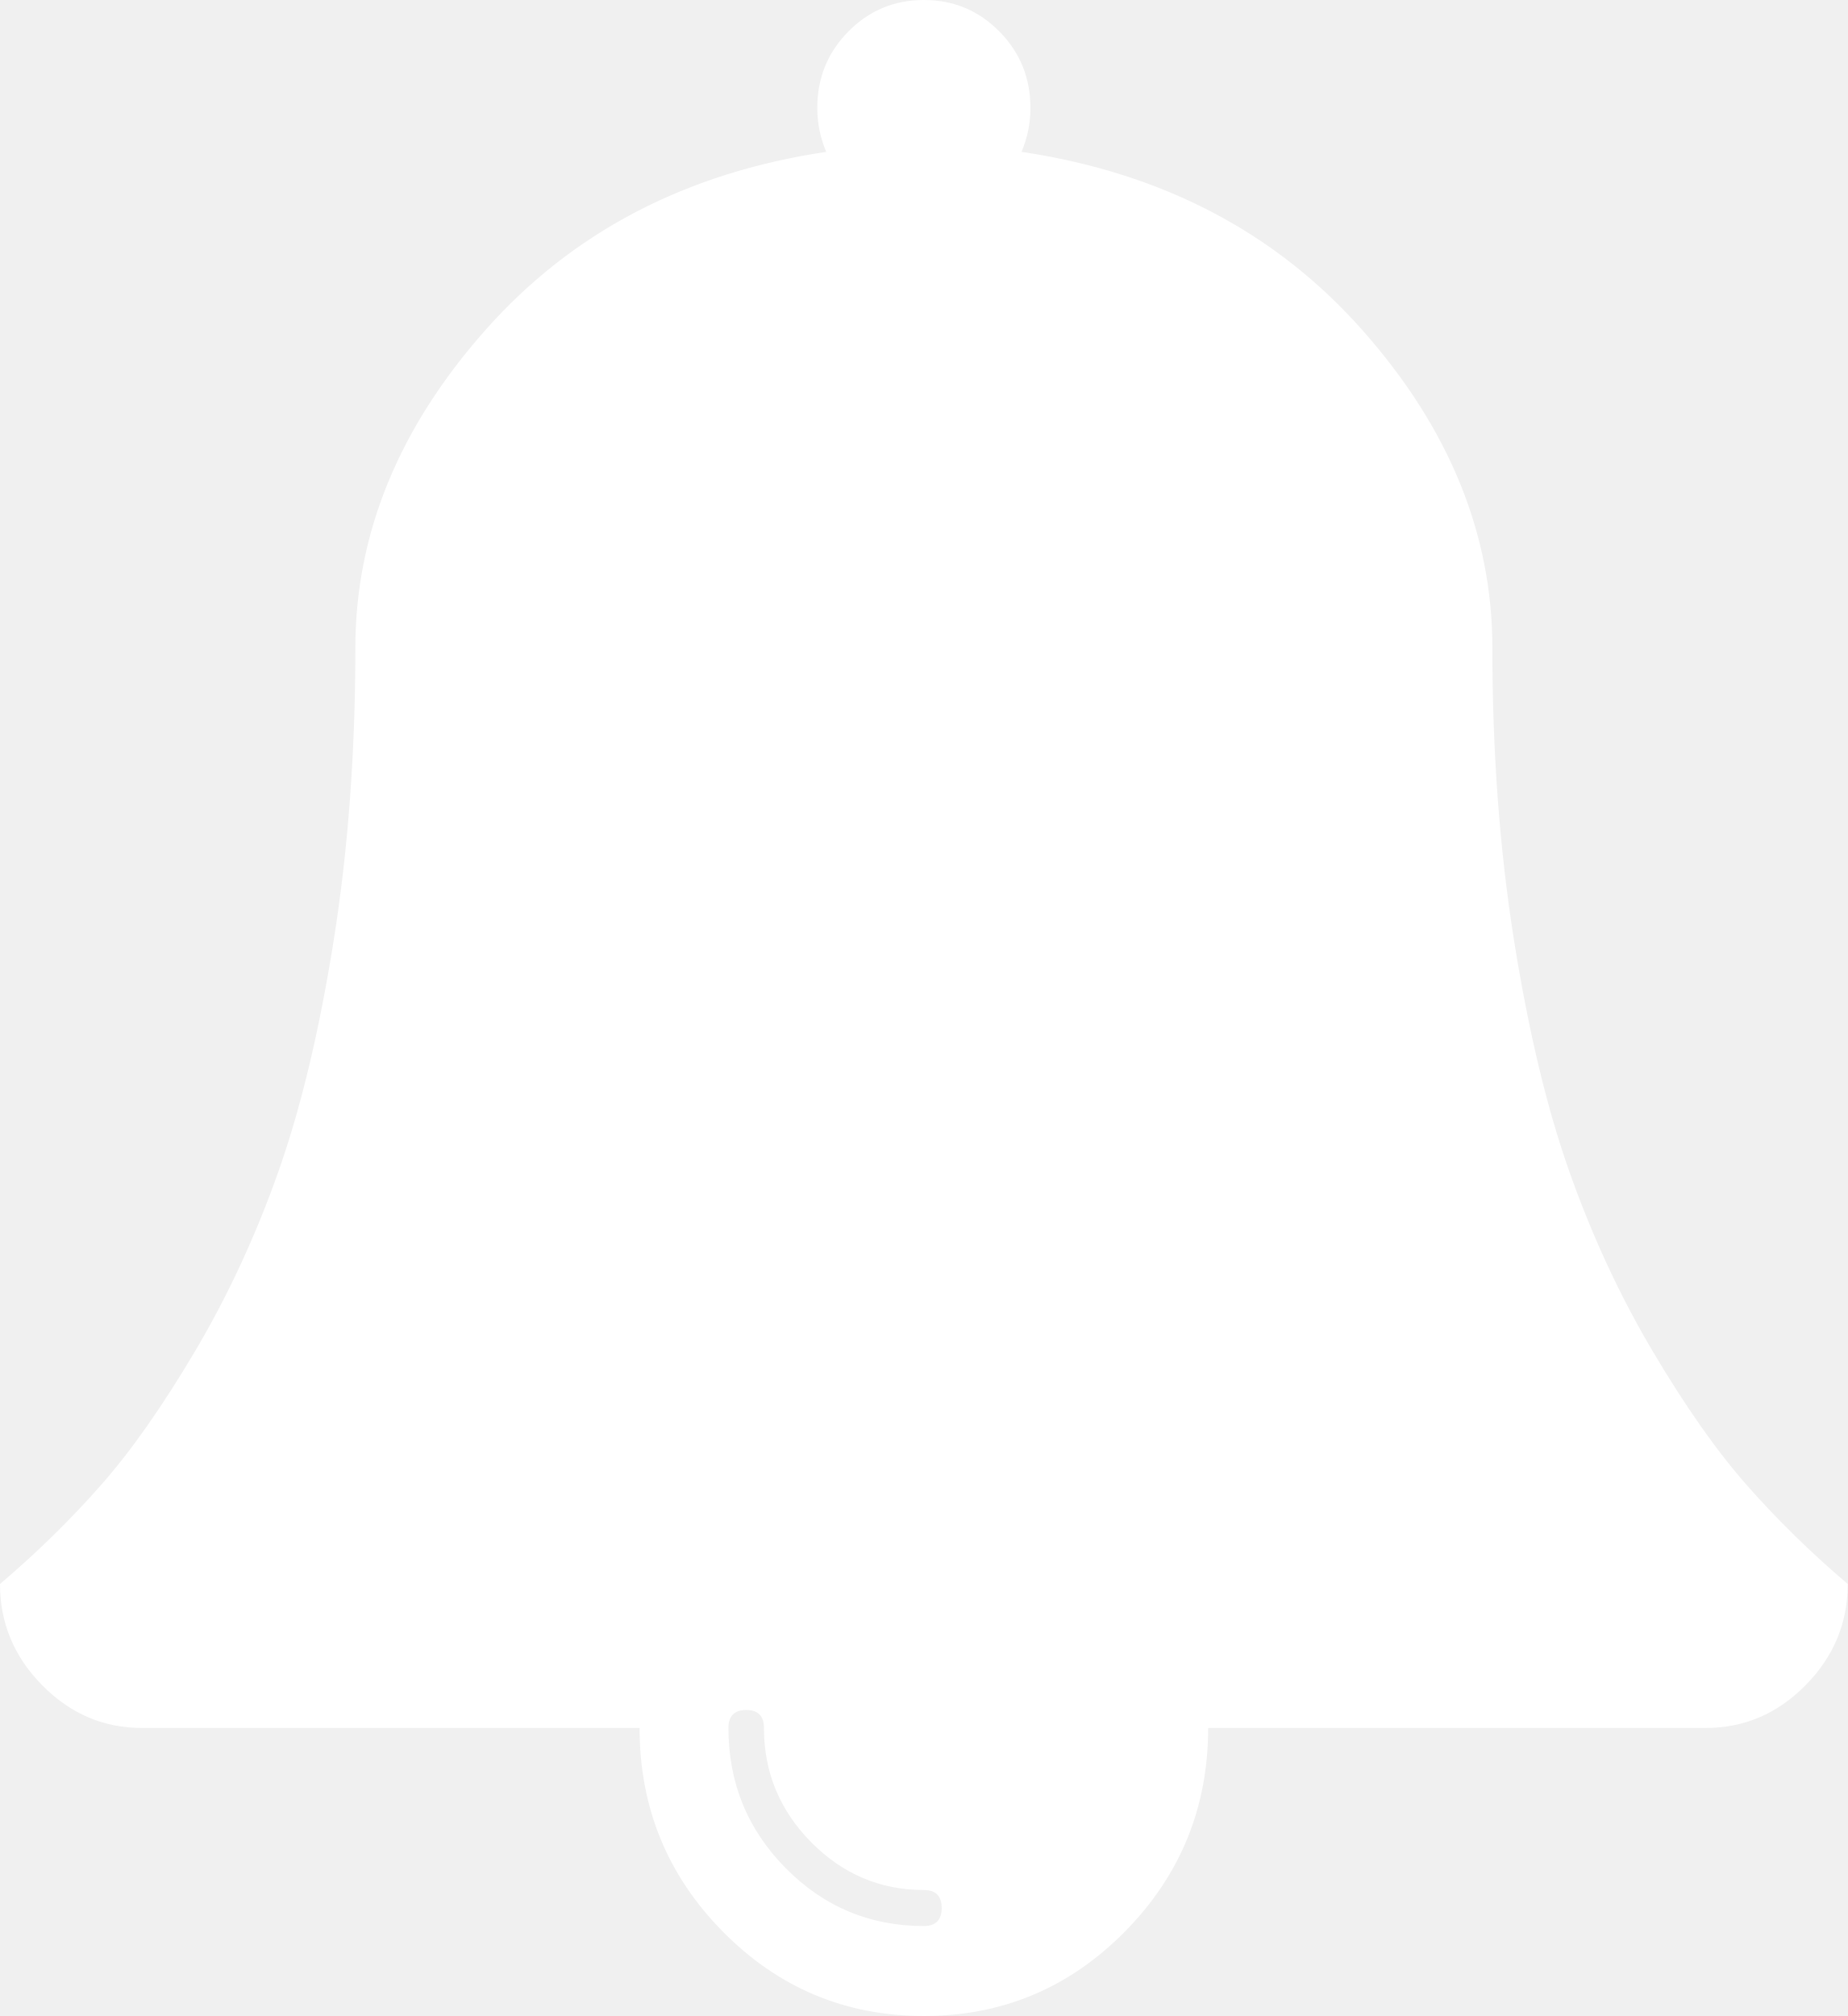
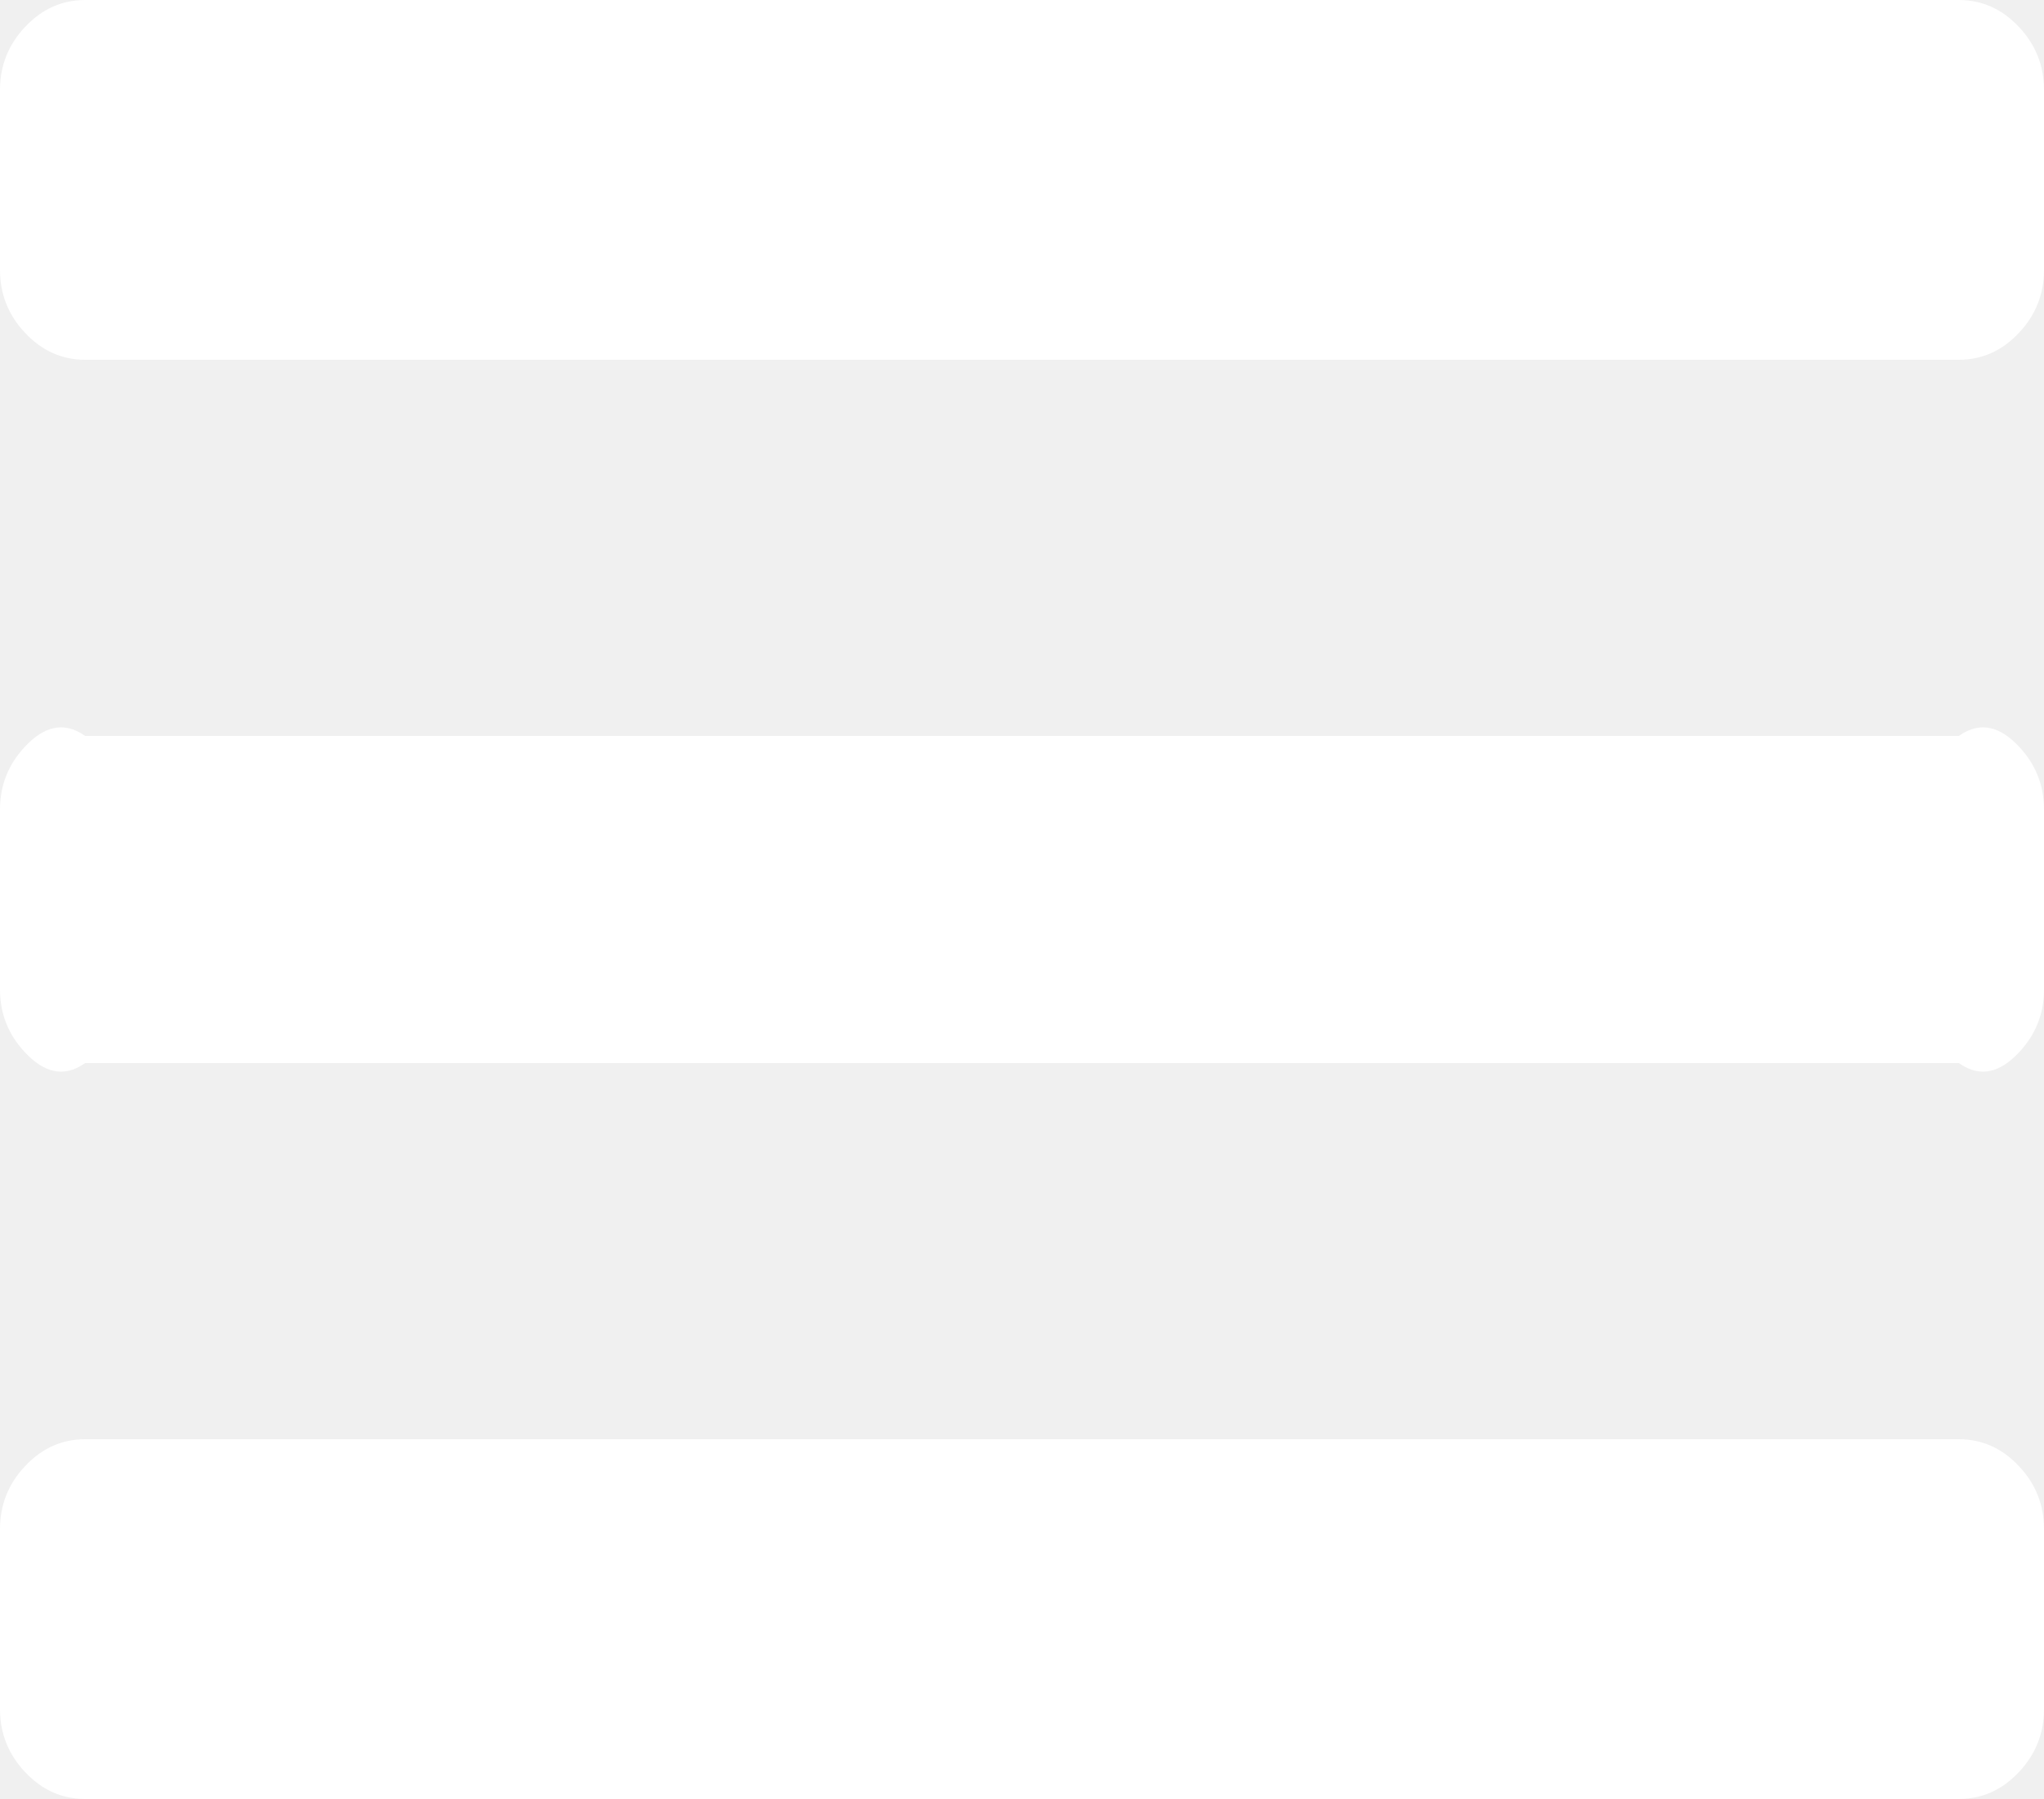
- <svg xmlns="http://www.w3.org/2000/svg" version="1.1" width="22px" height="24px">
-   <g transform="translate(-1149 -13 )">
-     <path d="M 11 22.929  C 11.141 22.929  11.212 22.857  11.212 22.714  C 11.212 22.571  11.141 22.5  11 22.5  C 10.48 22.5  10.033 22.31  9.658 21.931  C 9.283 21.551  9.096 21.098  9.096 20.571  C 9.096 20.429  9.026 20.357  8.885 20.357  C 8.744 20.357  8.673 20.429  8.673 20.571  C 8.673 21.223  8.9 21.779  9.354 22.239  C 9.808 22.699  10.357 22.929  11 22.929  Z M 20.797 17.679  C 21.158 18.089  21.559 18.482  22 18.857  C 22 19.321  21.833 19.723  21.498 20.062  C 21.163 20.402  20.766 20.571  20.308 20.571  L 14.385 20.571  C 14.385 21.518  14.054 22.326  13.393 22.996  C 12.732 23.665  11.934 24  11 24  C 10.066 24  9.268 23.665  8.607 22.996  C 7.946 22.326  7.615 21.518  7.615 20.571  L 1.692 20.571  C 1.234 20.571  0.837 20.402  0.502 20.062  C 0.167 19.723  0 19.321  0 18.857  C 0.441 18.482  0.842 18.089  1.203 17.679  C 1.565 17.268  1.939 16.734  2.327 16.078  C 2.715 15.422  3.043 14.714  3.312 13.955  C 3.581 13.196  3.801 12.277  3.973 11.196  C 4.145 10.116  4.231 8.955  4.231 7.714  C 4.231 6.357  4.746 5.096  5.778 3.931  C 6.809 2.766  8.162 2.058  9.837 1.808  C 9.766 1.638  9.731 1.464  9.731 1.286  C 9.731 0.929  9.854 0.625  10.101 0.375  C 10.348 0.125  10.647 0  11 0  C 11.353 0  11.652 0.125  11.899 0.375  C 12.146 0.625  12.269 0.929  12.269 1.286  C 12.269 1.464  12.234 1.638  12.163 1.808  C 13.838 2.058  15.191 2.766  16.222 3.931  C 17.254 5.096  17.769 6.357  17.769 7.714  C 17.769 8.955  17.855 10.116  18.027 11.196  C 18.199 12.277  18.419 13.196  18.688 13.955  C 18.957 14.714  19.285 15.422  19.673 16.078  C 20.061 16.734  20.435 17.268  20.797 17.679  Z " fill-rule="nonzero" fill="#ffffff" stroke="none" transform="matrix(1 0 0 1 1149 13 )" />
+ <svg xmlns="http://www.w3.org/2000/svg" version="1.1" width="25px" height="22px">
+   <g transform="translate(-238 -14 )">
+     <path d="M 24.691 17.927  C 24.897 18.144  25 18.402  25 18.7  L 25 20.9  C 25 21.198  24.897 21.456  24.691 21.673  C 24.485 21.891  24.24 22  23.958 22  L 1.042 22  C 0.76 22  0.515 21.891  0.309 21.673  C 0.103 21.456  0 21.198  0 20.9  L 0 18.7  C 0 18.402  0.103 18.144  0.309 17.927  C 0.515 17.709  0.76 17.6  1.042 17.6  L 23.958 17.6  C 24.24 17.6  24.485 17.709  24.691 17.927  Z M 24.691 9.127  C 24.897 9.344  25 9.602  25 9.9  L 25 12.1  C 25 12.398  24.897 12.656  24.691 12.873  C 24.485 13.091  24.24 13.2  23.958 13  L 1.042 13  C 0.76 13.2  0.515 13.091  0.309 12.873  C 0.103 12.656  0 12.398  0 12.1  L 0 9.9  C 0 9.602  0.103 9.344  0.309 9.127  C 0.515 8.909  0.76 8.8  1.042 9  L 23.958 9  C 24.24 8.8  24.485 8.909  24.691 9.127  Z M 24.691 0.327  C 24.897 0.544  25 0.802  25 1.1  L 25 3.3  C 25 3.598  24.897 3.856  24.691 4.073  C 24.485 4.291  24.24 4.4  23.958 4.4  L 1.042 4.4  C 0.76 4.4  0.515 4.291  0.309 4.073  C 0.103 3.856  0 3.598  0 3.3  L 0 1.1  C 0 0.802  0.103 0.544  0.309 0.327  C 0.515 0.109  0.76 0  1.042 0  L 23.958 0  C 24.24 0  24.485 0.109  24.691 0.327  Z " fill-rule="nonzero" fill="#ffffff" stroke="none" transform="matrix(1 0 0 1 238 14 )" />
  </g>
</svg>
